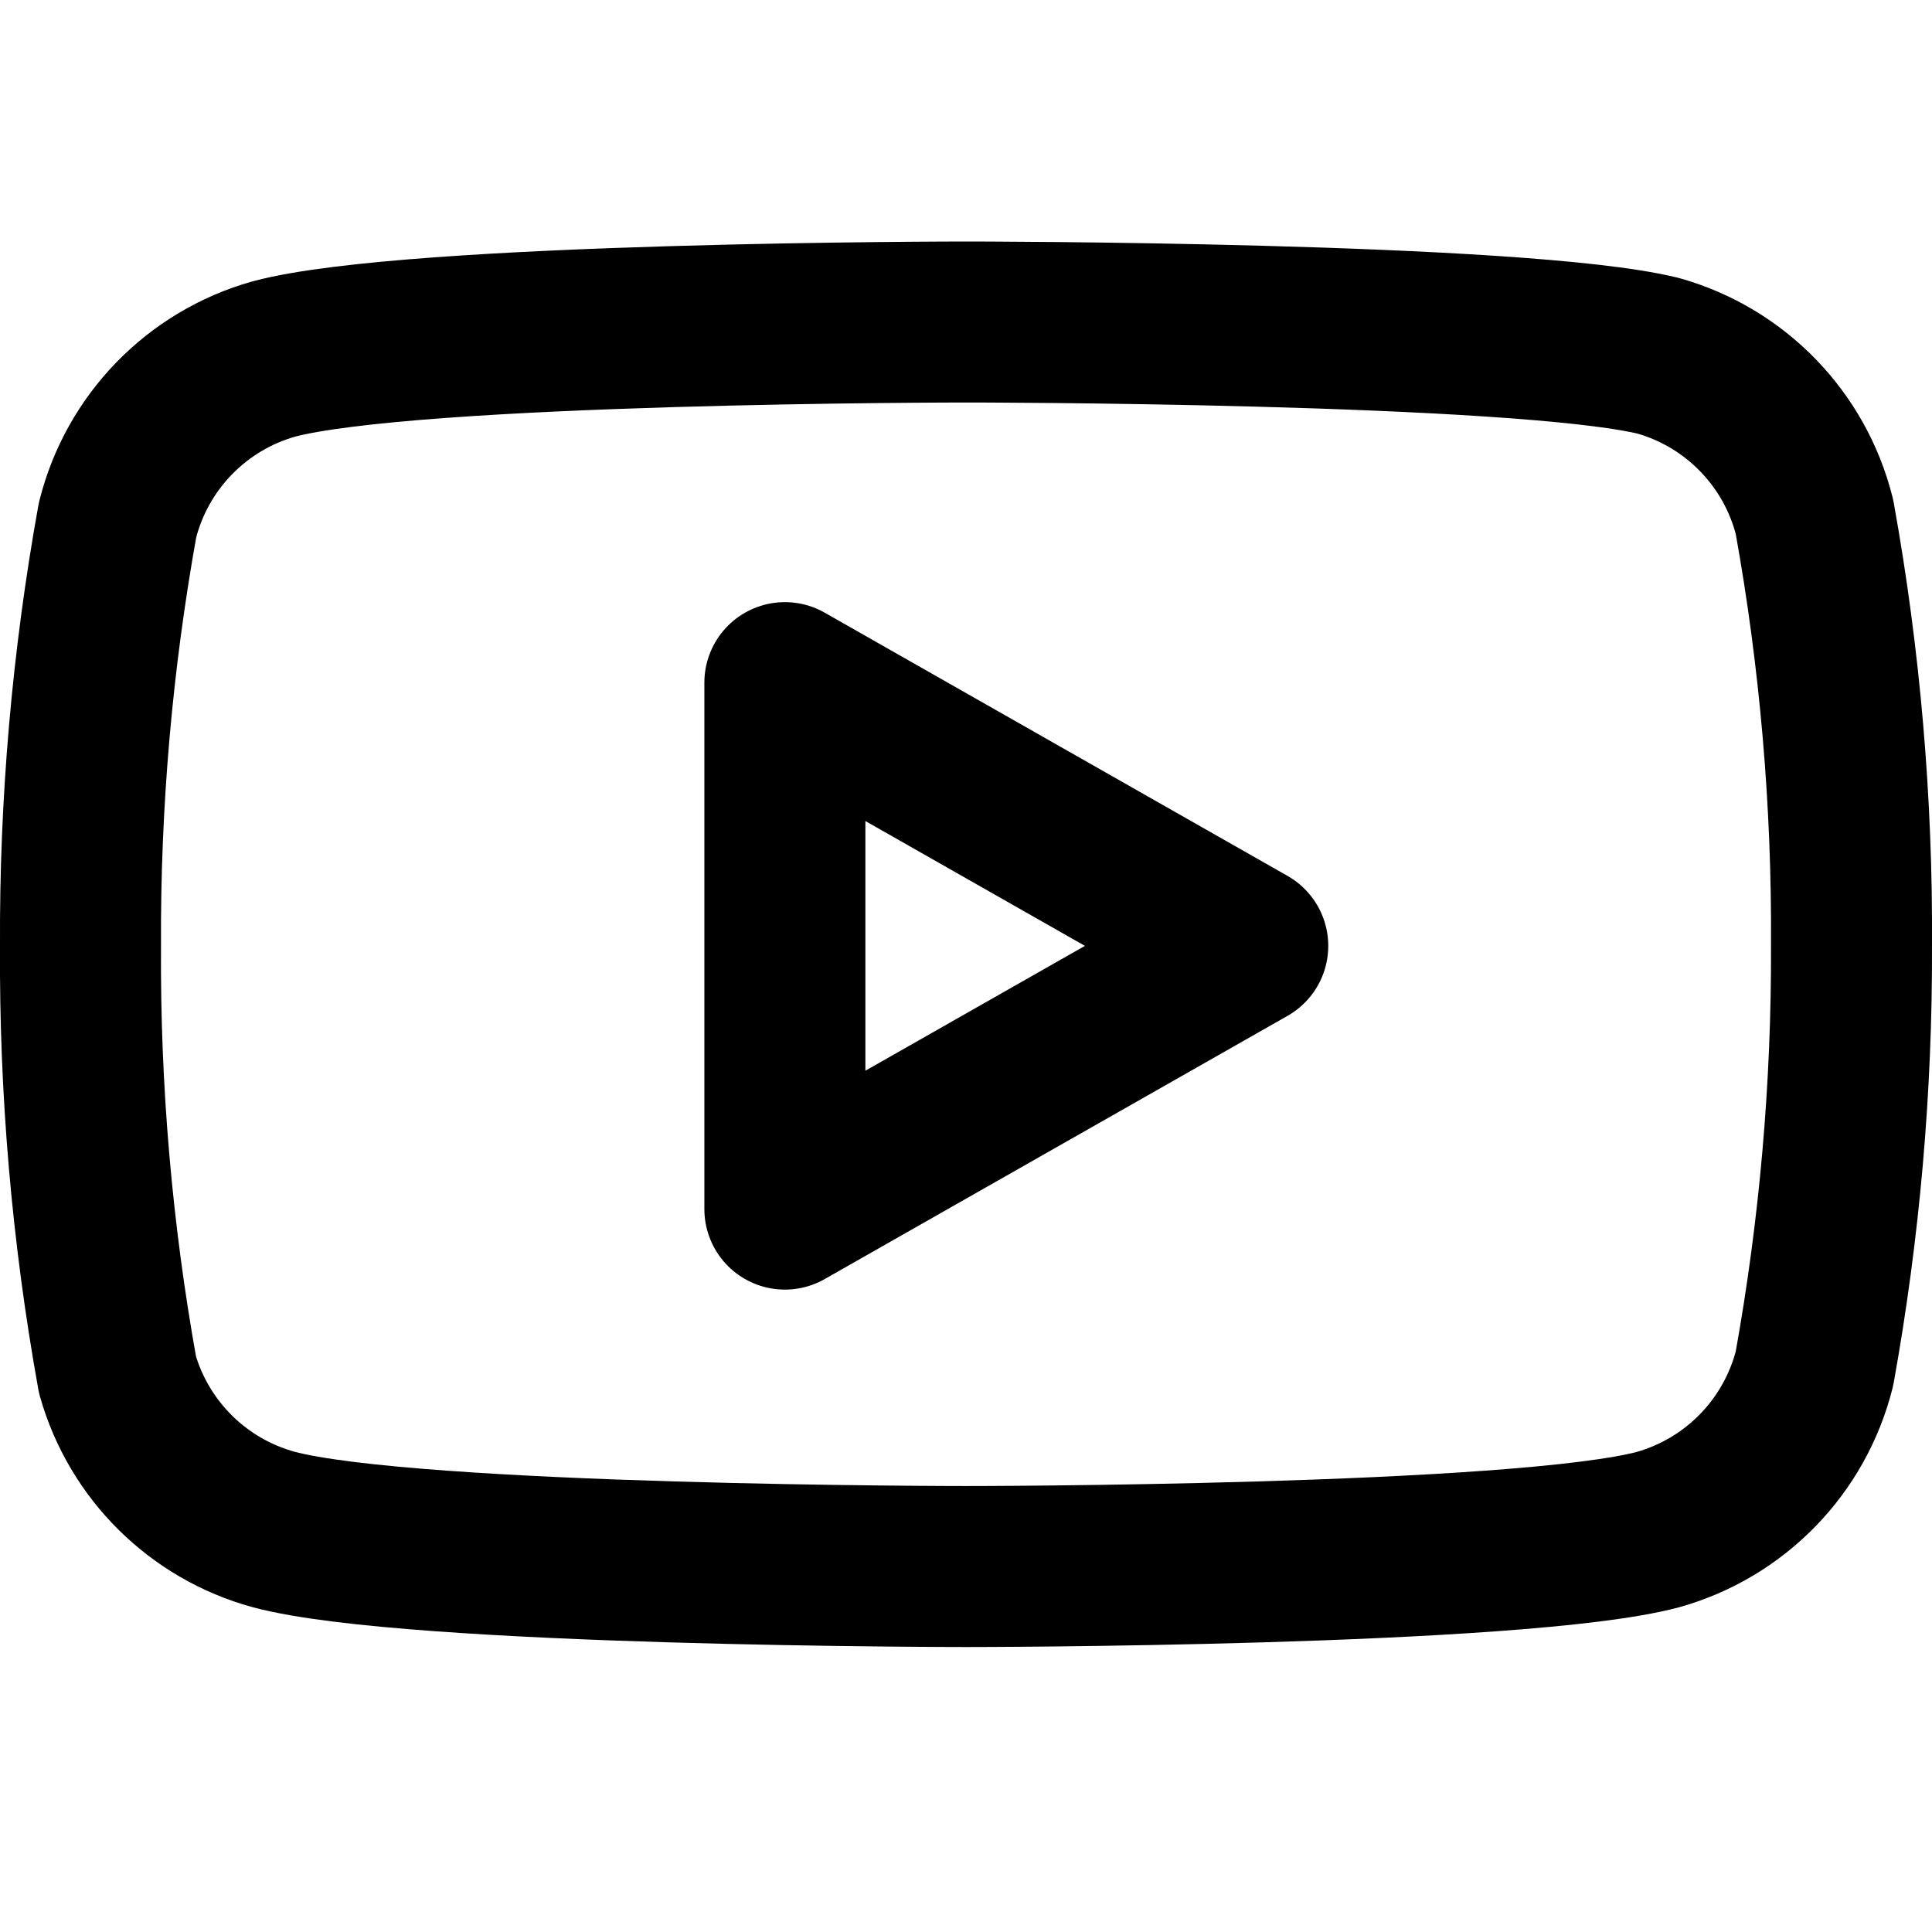
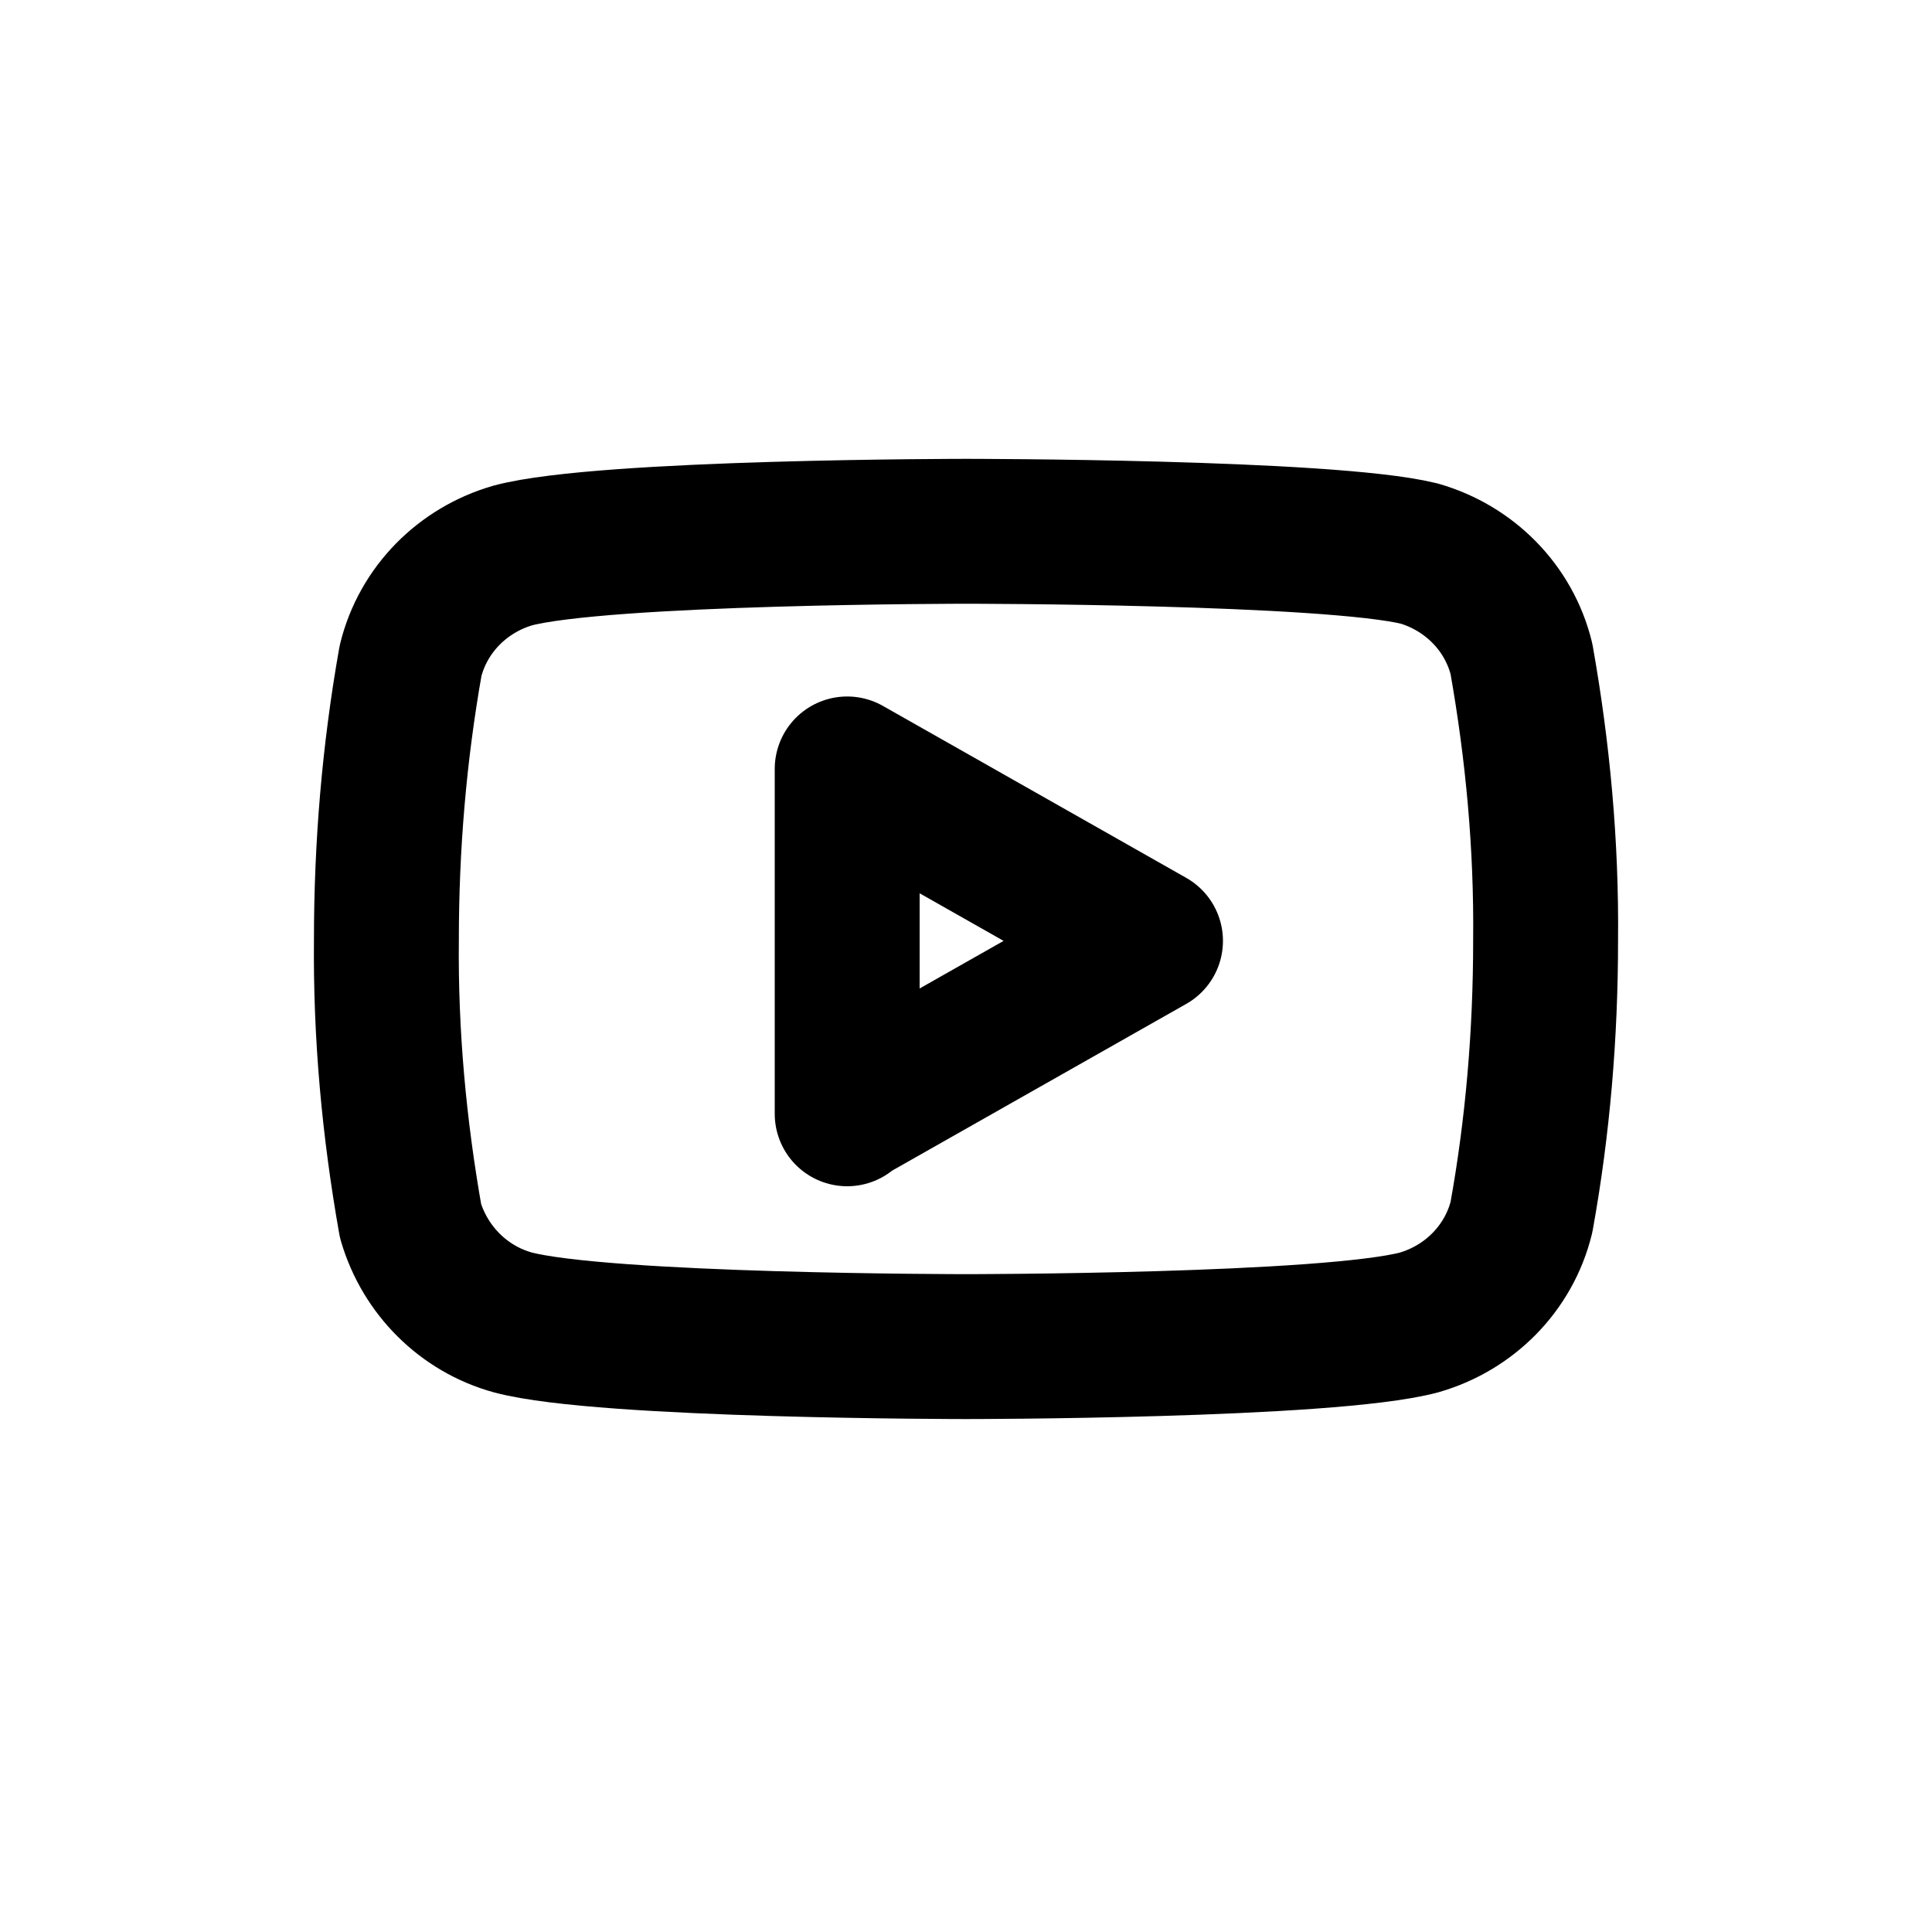
- <svg xmlns="http://www.w3.org/2000/svg" width="24" height="24" viewBox="0 0 24 24" fill="none" stroke="currentColor" stroke-width="2" stroke-linecap="round" stroke-linejoin="round" class="feather feather-youtube">
-   <path d="M22.54 6.42a2.78 2.78 0 0 0-1.94-2C18.88 4 12 4 12 4s-6.88 0-8.6.46a2.78 2.78 0 0 0-1.94 2A29 29 0 0 0 1 11.75a29 29 0 0 0 .46 5.33A2.78 2.78 0 0 0 3.4 19c1.72.46 8.6.46 8.6.46s6.88 0 8.6-.46a2.78 2.78 0 0 0 1.94-2 29 29 0 0 0 .46-5.25 29 29 0 0 0-.46-5.33z" />
-   <polygon points="9.75 15.02 15.5 11.75 9.75 8.48 9.75 15.02" />
+ <svg xmlns="http://www.w3.org/2000/svg" id="a" data-name="Layer 1" width="20" height="20" viewBox="0 0 20 20">
+   <path d="m16,9.74c0,.96-.08,1.92-.25,2.86-.13.53-.54.94-1.06,1.09-.94.25-4.69.25-4.69.25,0,0-3.75,0-4.69-.25-.51-.14-.91-.54-1.06-1.05-.17-.96-.26-1.93-.25-2.91,0-.97.08-1.93.25-2.89.13-.53.54-.94,1.06-1.09.94-.25,4.69-.25,4.69-.25,0,0,3.75,0,4.69.23.52.15.93.56,1.06,1.09.17.96.26,1.93.25,2.91Zm-7.23,1.78l3.14-1.78-3.14-1.78v3.57Z" fill="none" stroke="#000" stroke-linecap="round" stroke-linejoin="round" stroke-width="1.5" />
</svg>
